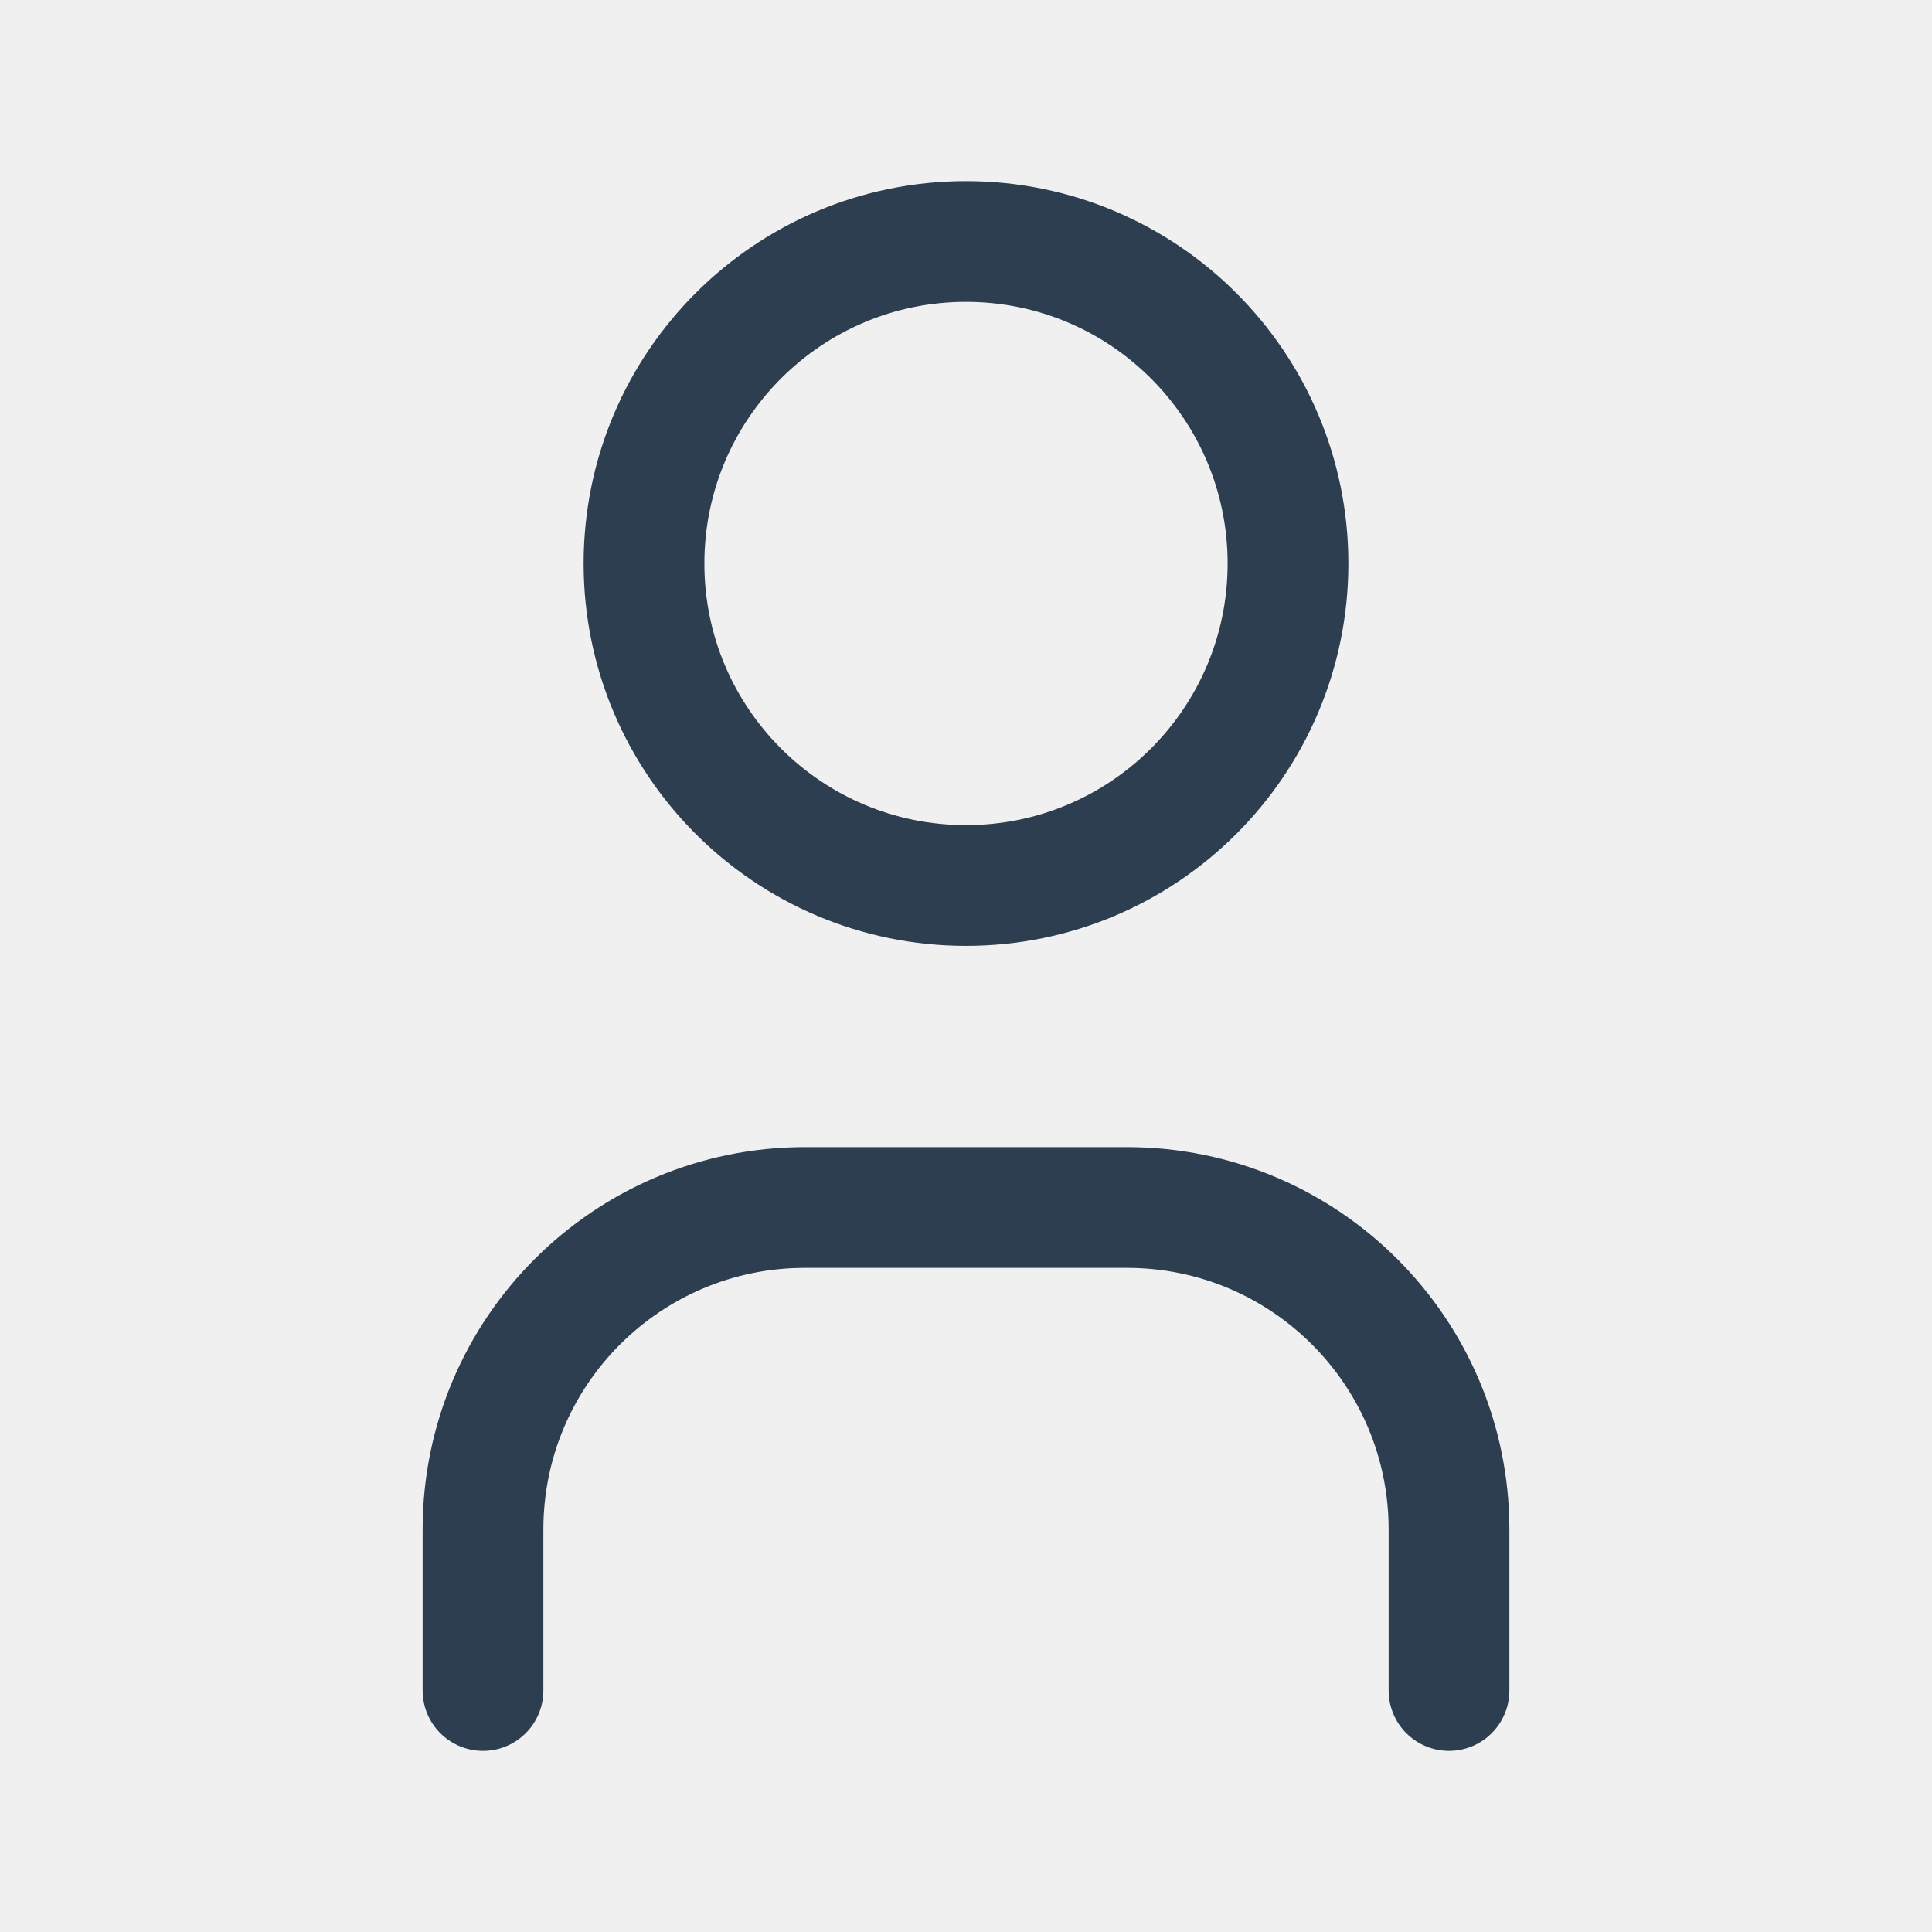
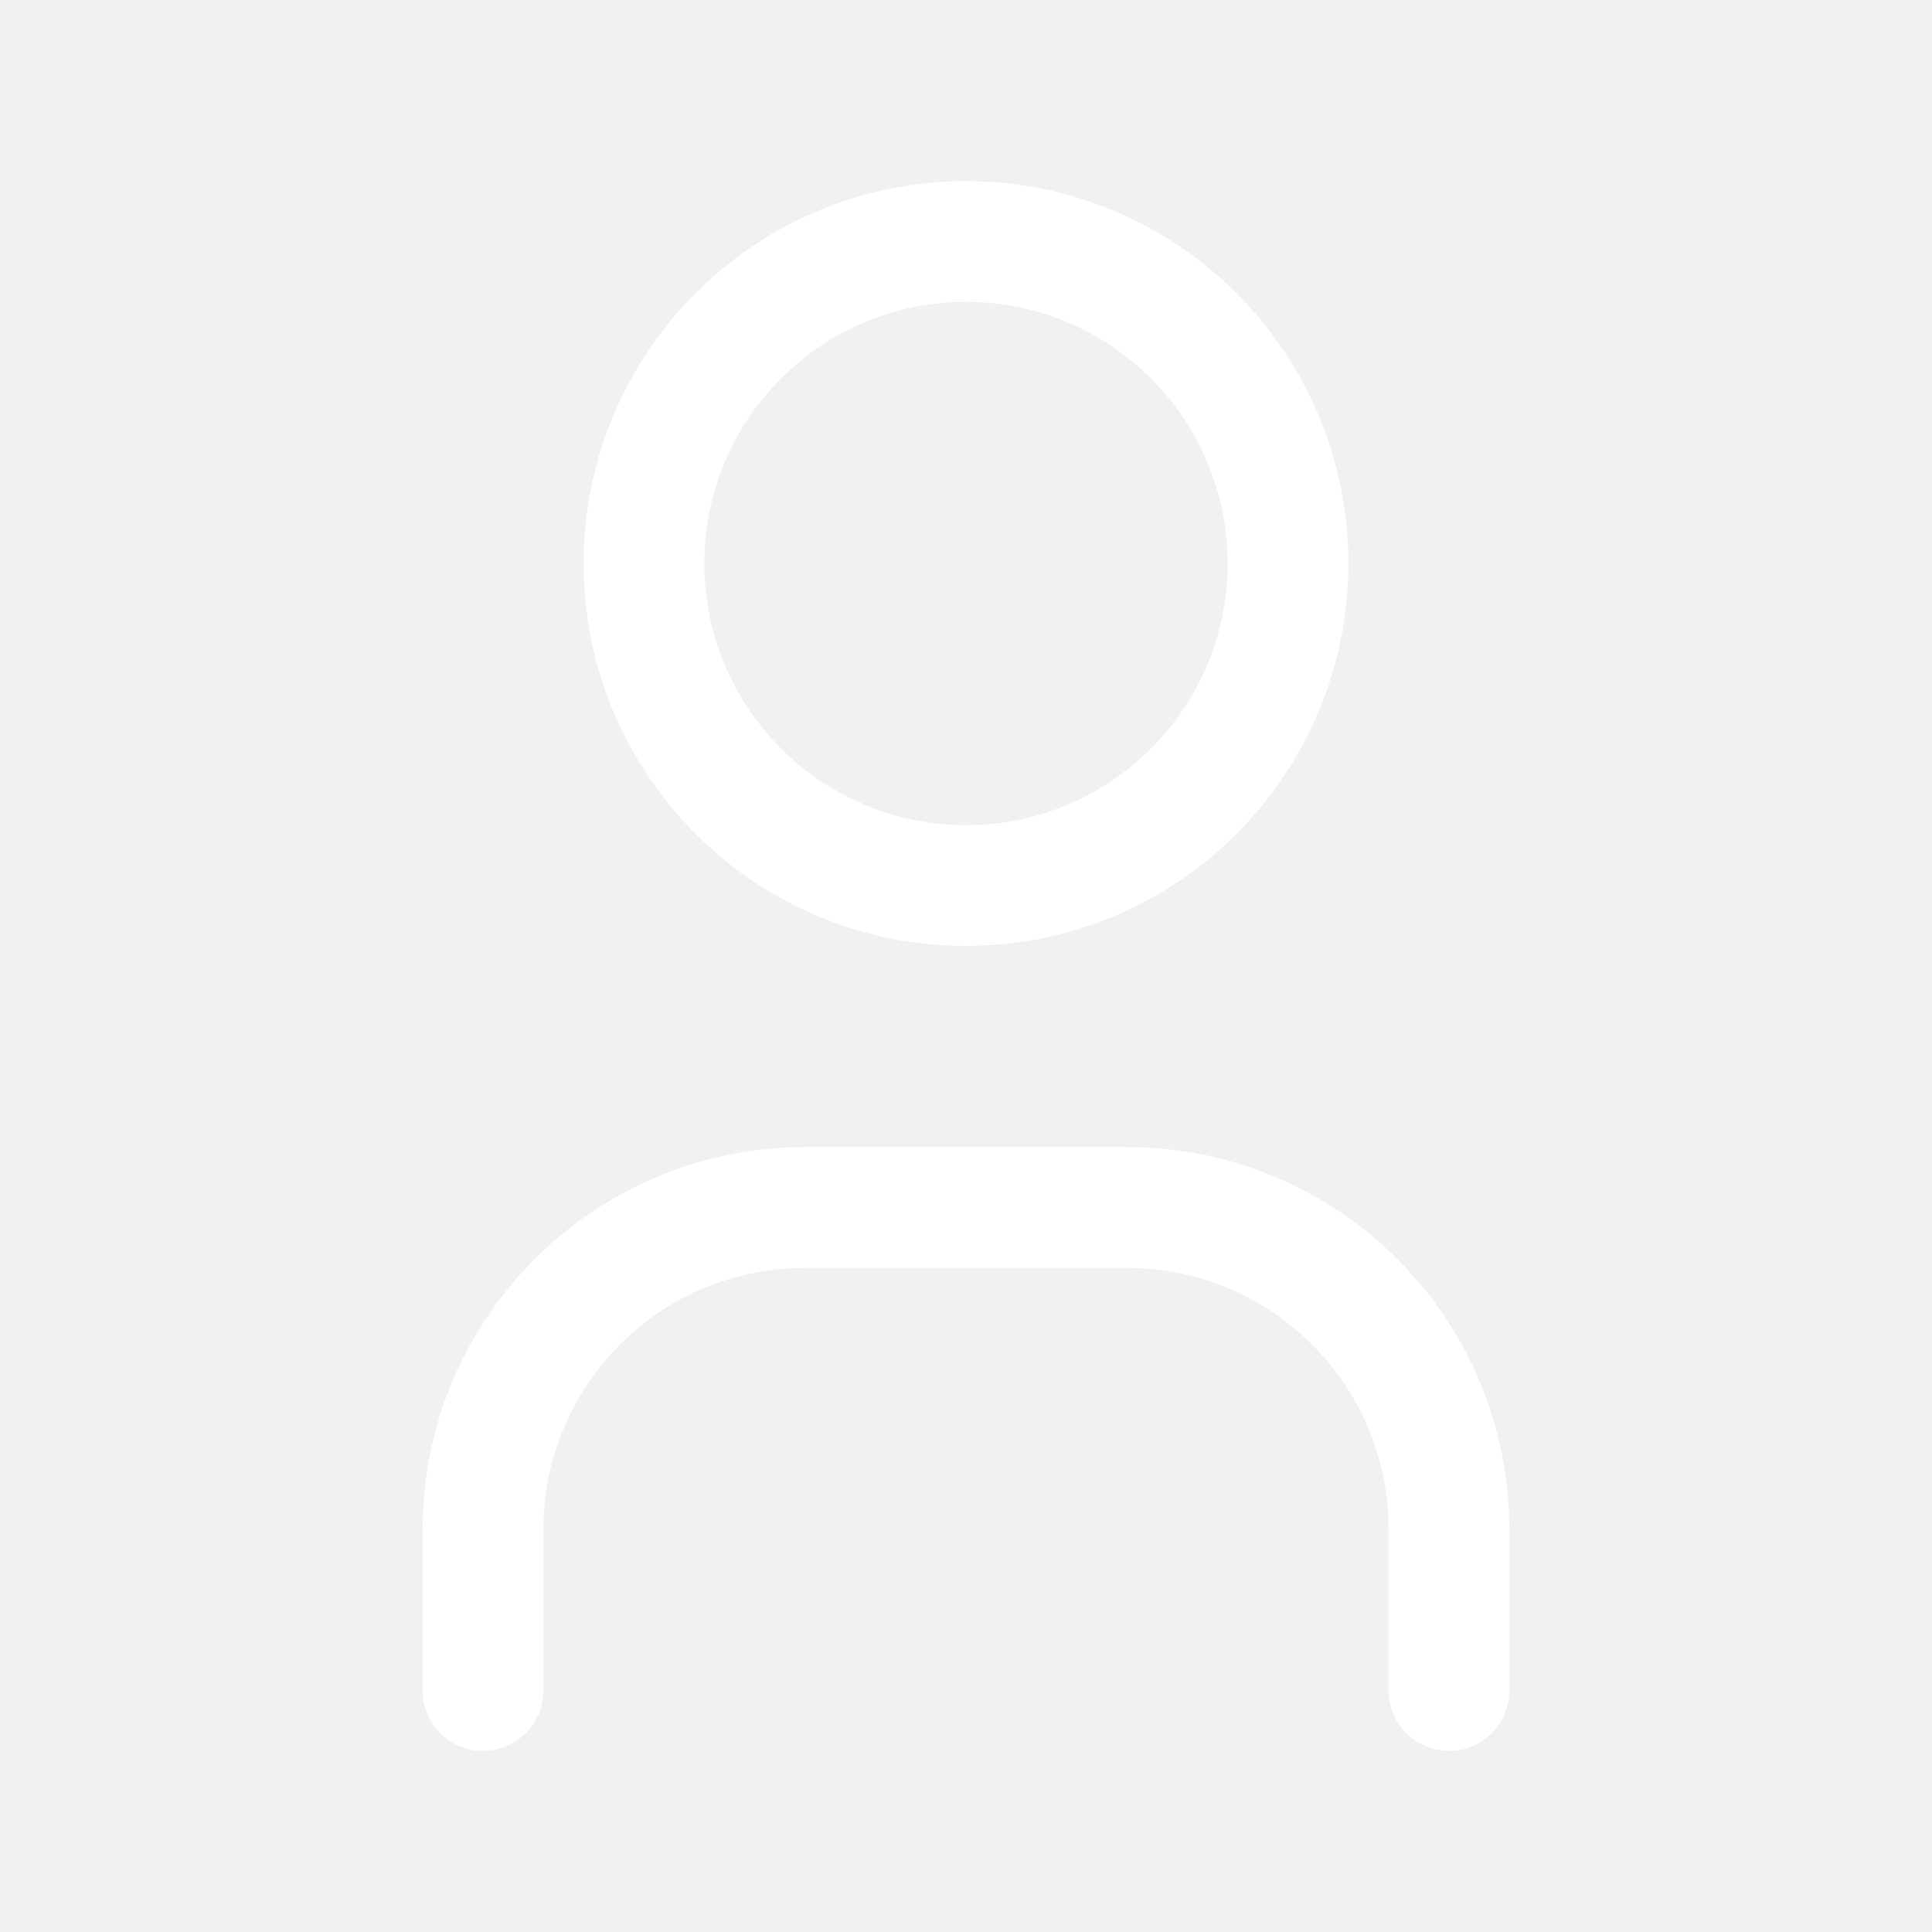
- <svg xmlns="http://www.w3.org/2000/svg" class="icon icon-tabler icon-tabler-user" width="44" height="44" viewBox="0 0 24 24" stroke-width="1.5" stroke="#2c3e50" fill="none" stroke-linecap="round" stroke-linejoin="round">
+ <svg xmlns="http://www.w3.org/2000/svg" class="icon icon-tabler icon-tabler-user" width="44" height="44" viewBox="0 0 24 24" stroke-width="1.5" stroke="#ffffff" fill="none" stroke-linecap="round" stroke-linejoin="round">
  <path stroke="none" d="M0 0h24v24H0z" fill="none" />
  <circle cx="12" cy="7" r="4" />
  <path d="M6 21v-2a4 4 0 0 1 4 -4h4a4 4 0 0 1 4 4v2" />
</svg>
